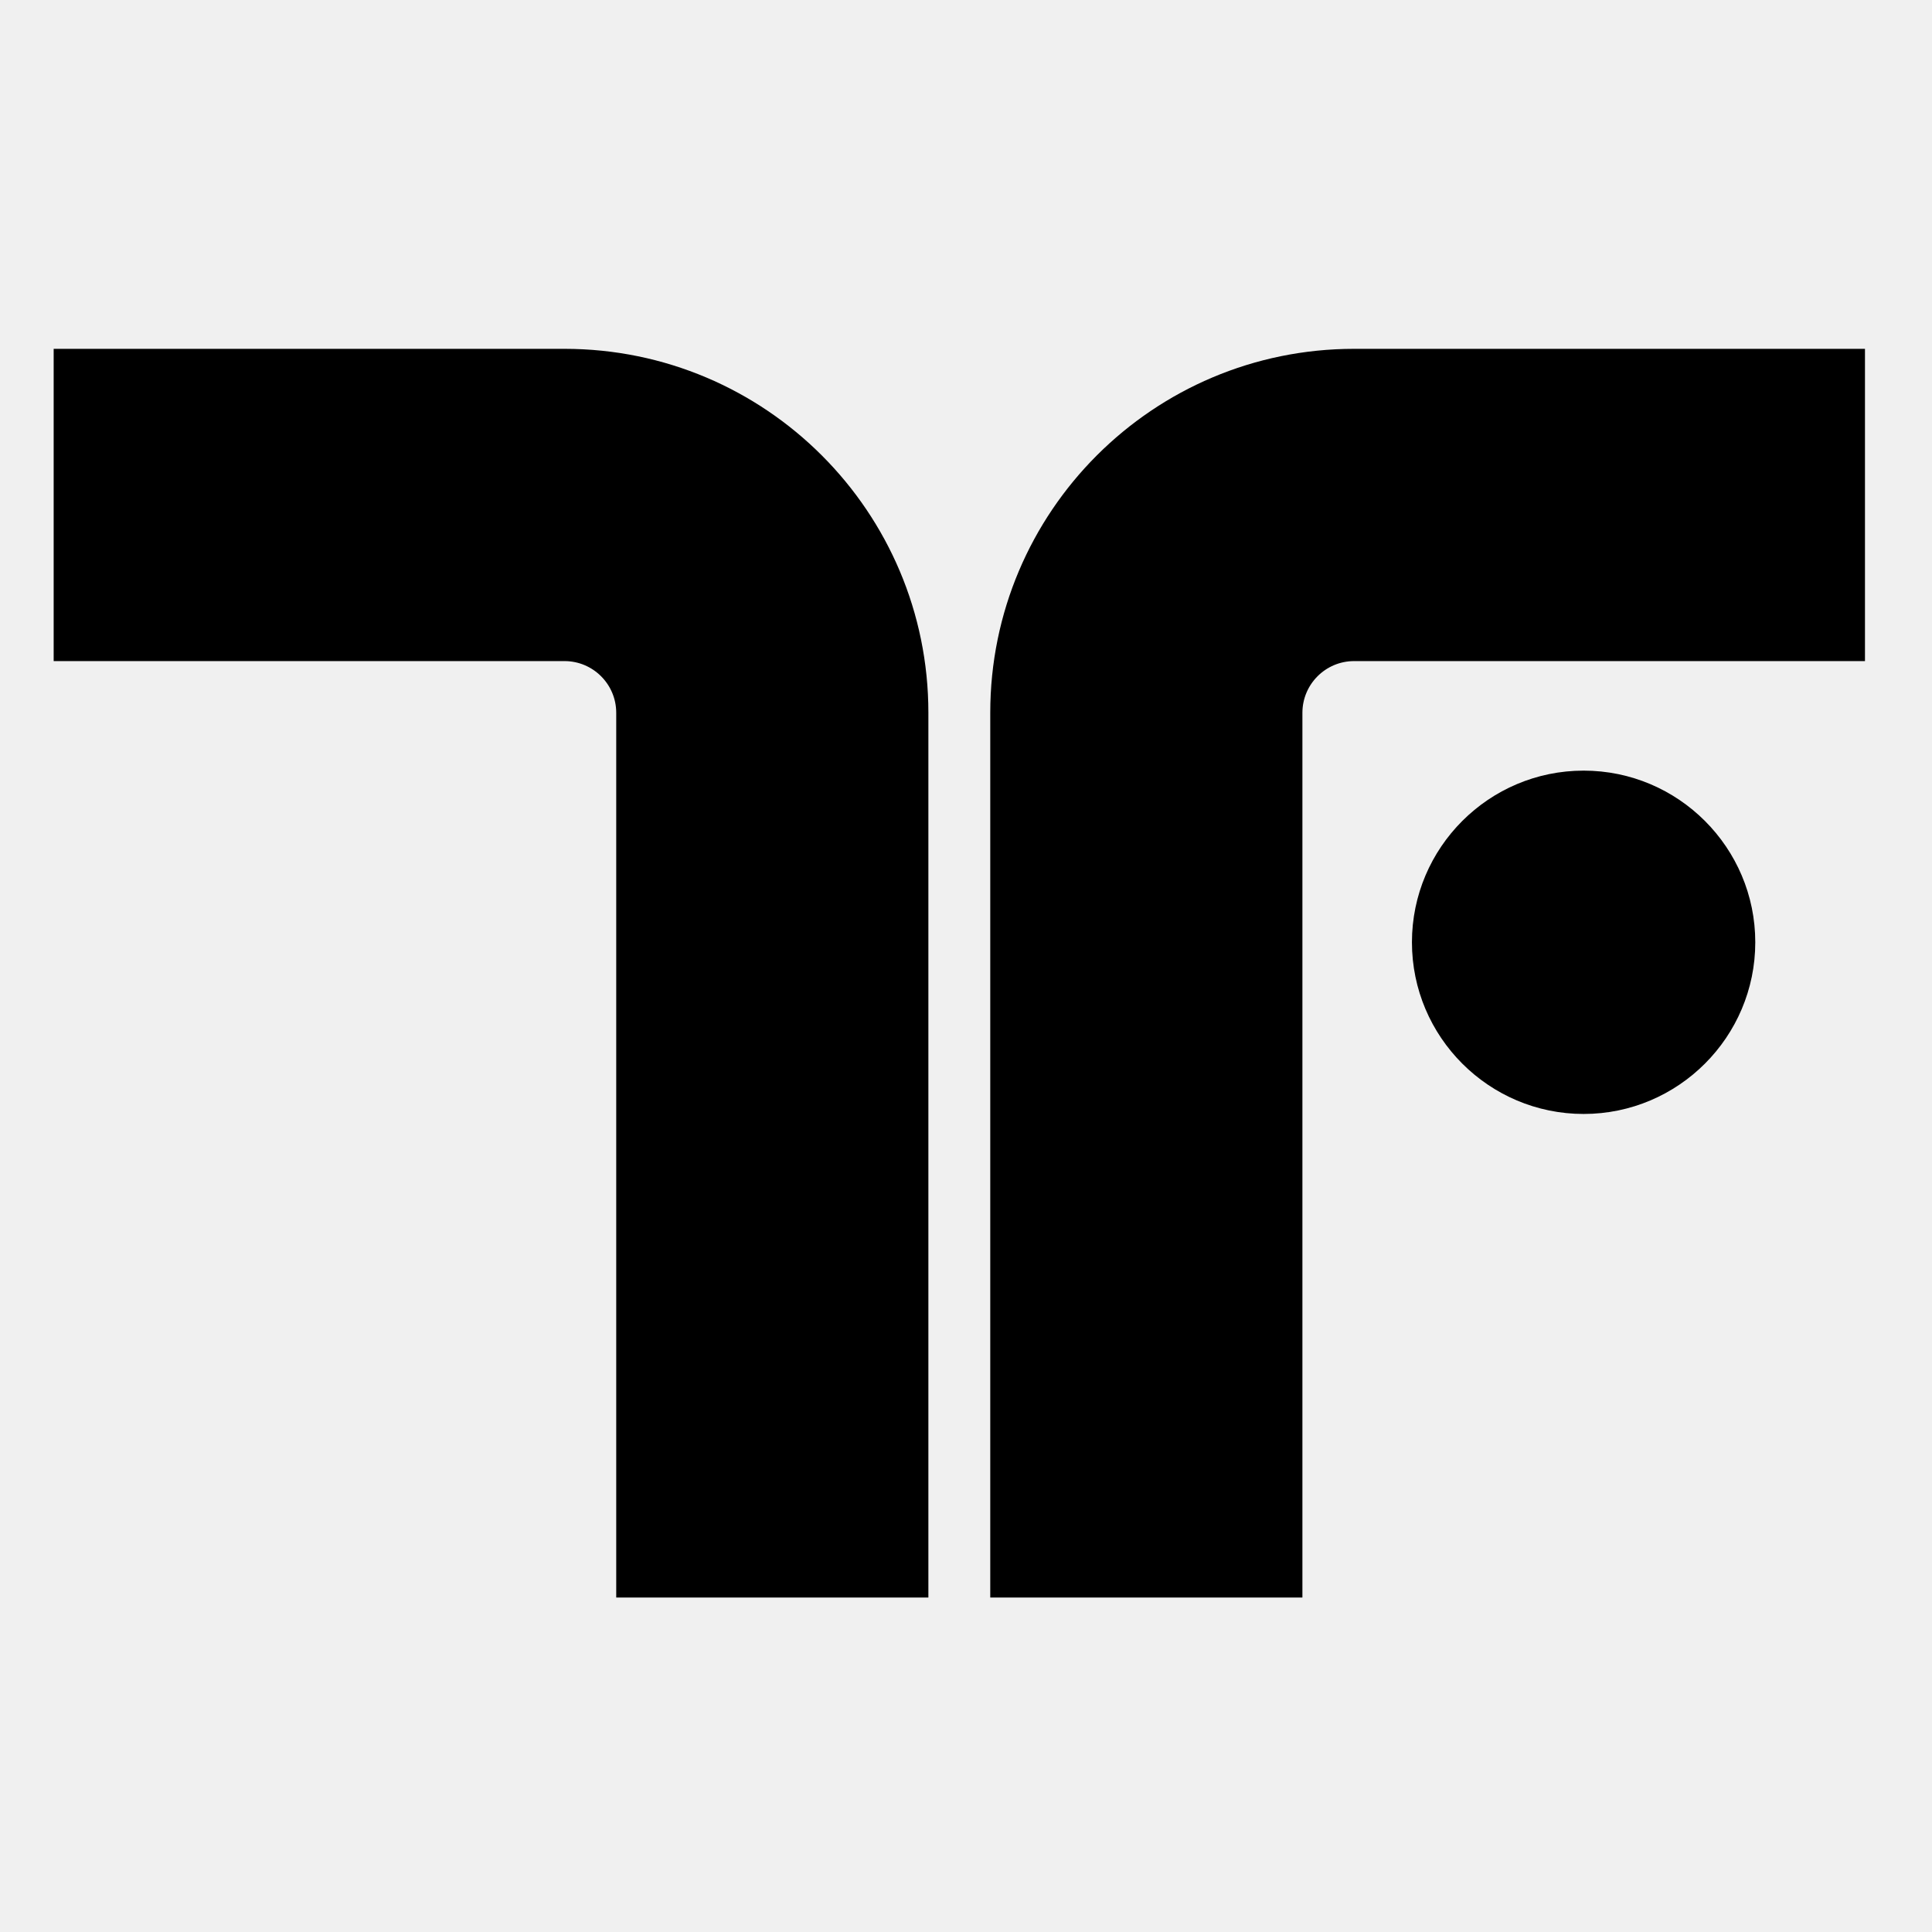
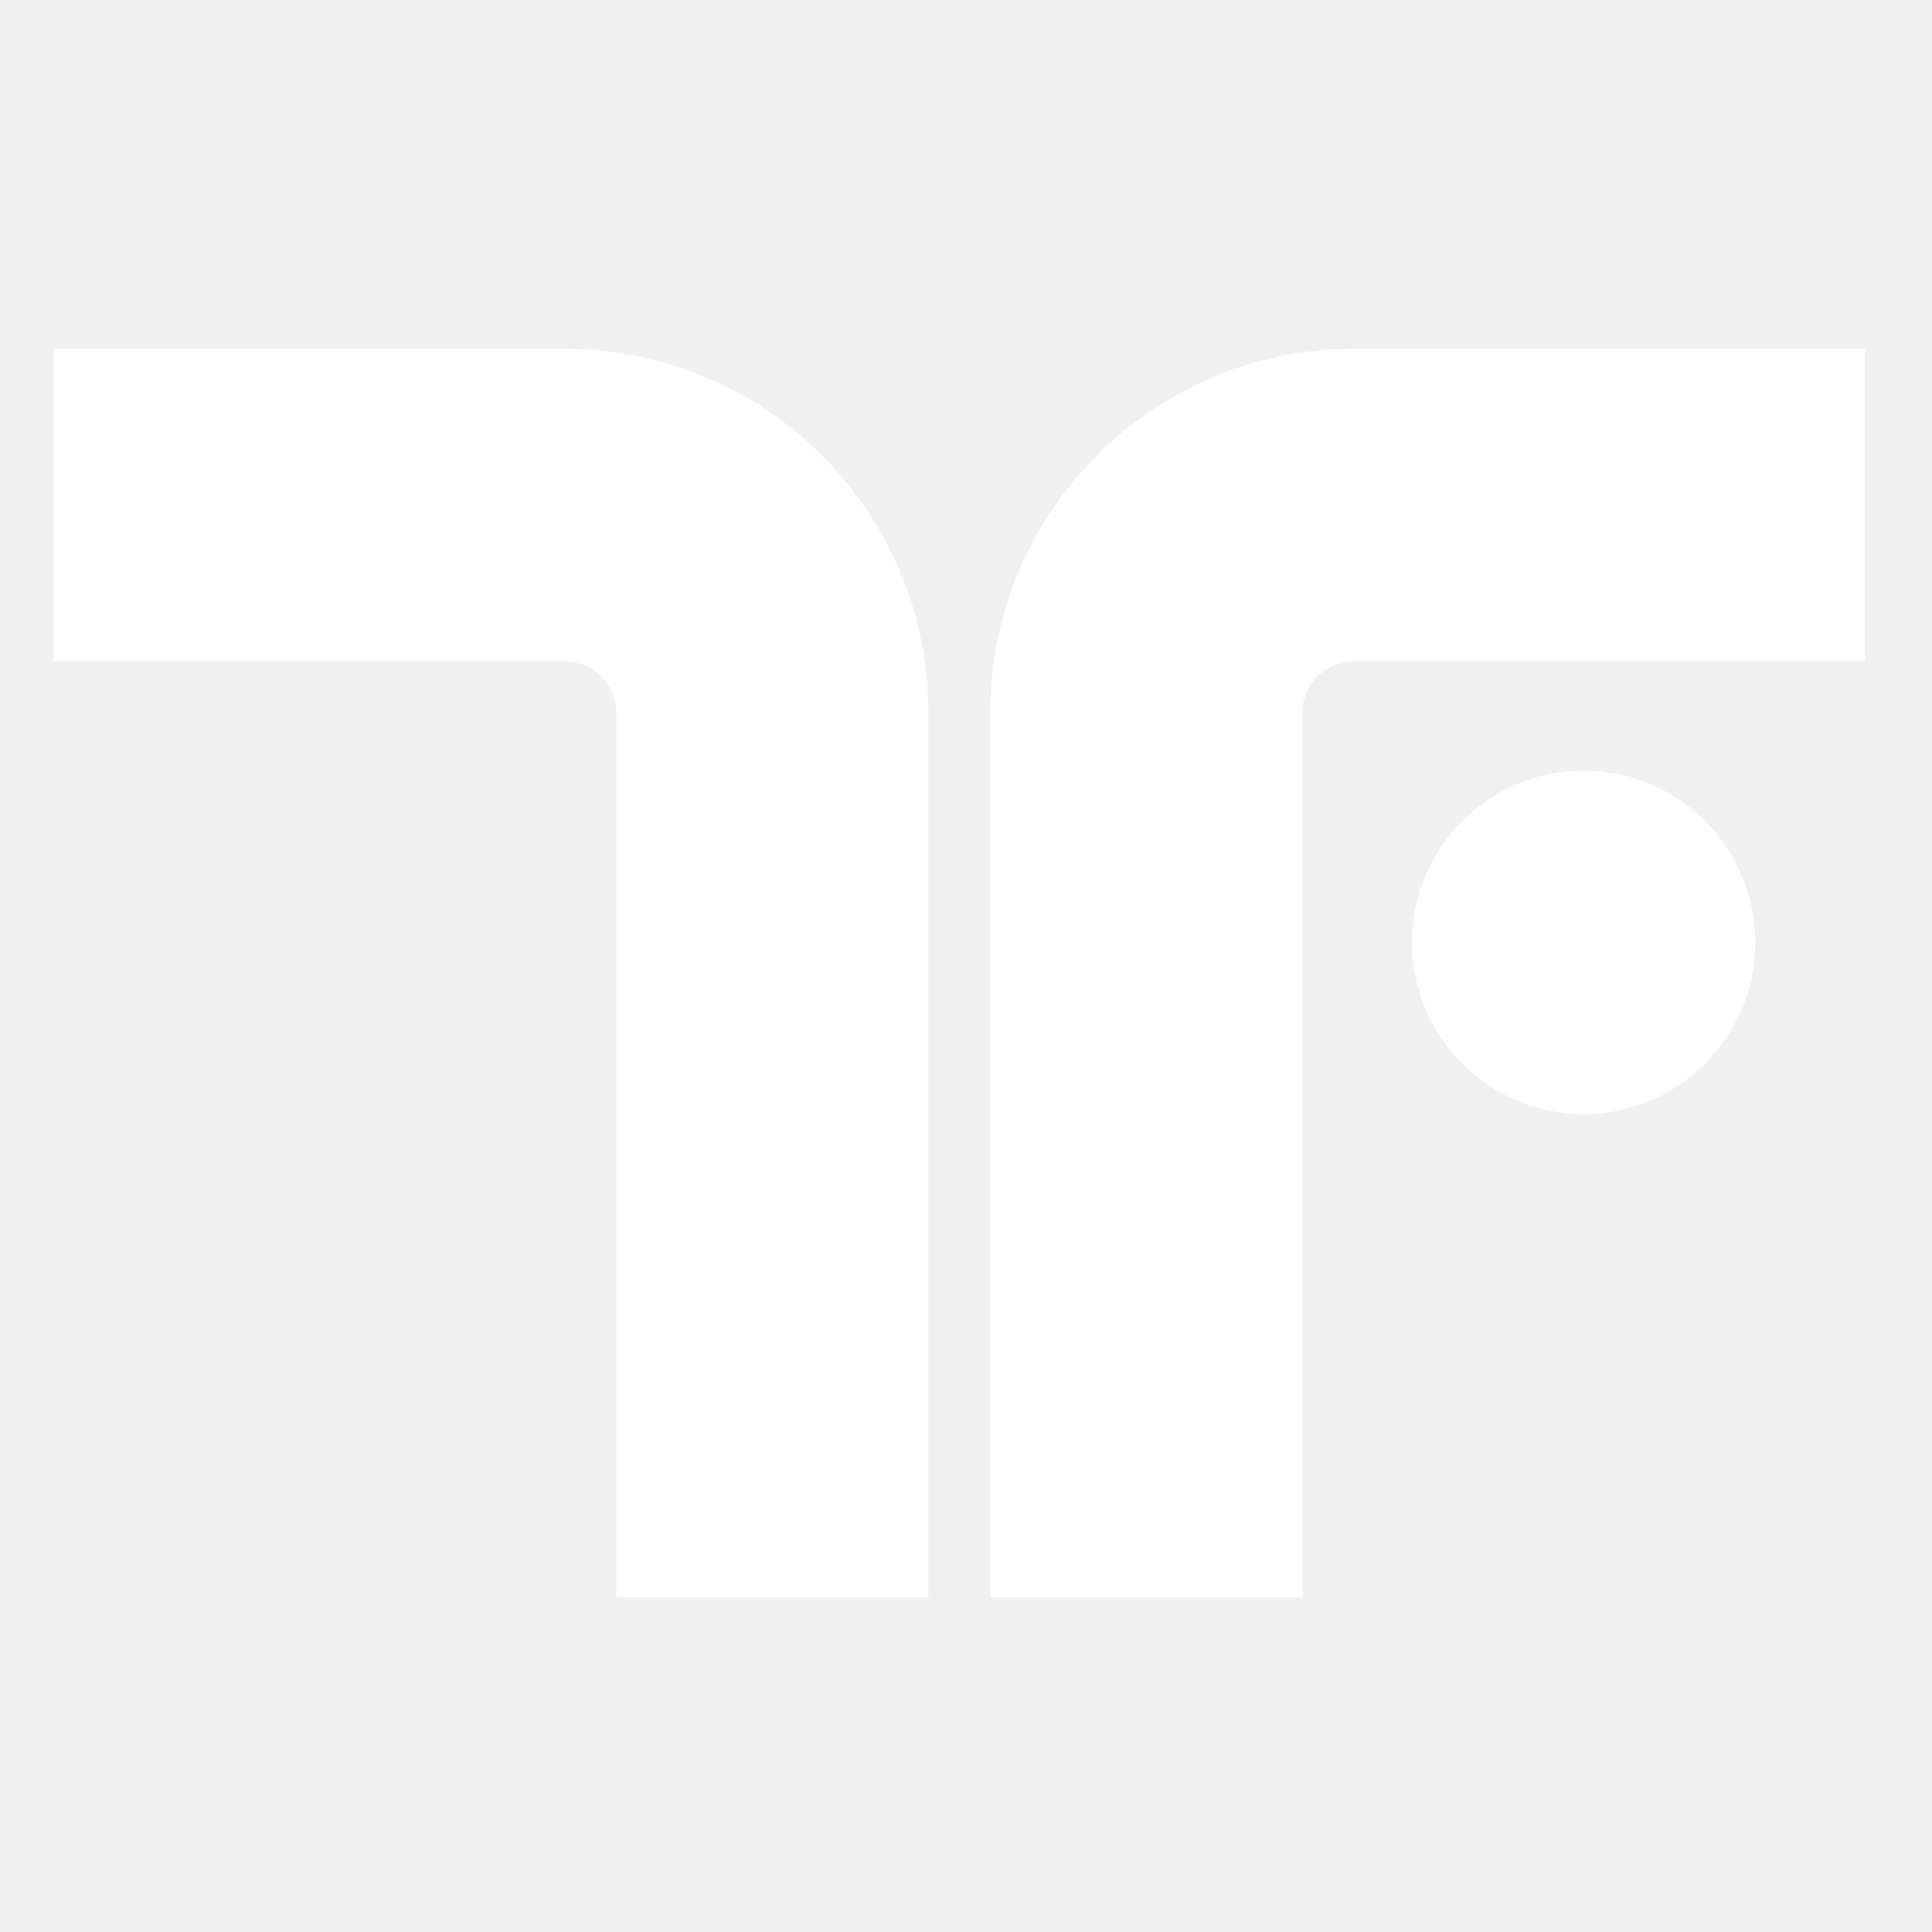
<svg xmlns="http://www.w3.org/2000/svg" width="72" height="72" viewBox="0 0 72 72" fill="none">
-   <path d="M59.017 28.719C55.489 28.719 52.619 31.589 52.619 35.116C52.619 38.644 55.489 41.514 59.017 41.514C62.544 41.514 65.414 38.644 65.414 35.116C65.414 31.589 62.544 28.719 59.017 28.719Z" fill="black" style="fill:black;fill-opacity:1;" />
-   <path d="M69.499 13H50.464C42.974 13 36.904 19.071 36.904 26.561V59.536H48.537V26.564C48.537 25.5 49.401 24.637 50.464 24.637H69.502V13H69.499Z" fill="black" style="fill:black;fill-opacity:1;" />
-   <path d="M2.003 13H21.038C28.527 13 34.598 19.071 34.598 26.561V59.536H22.965V26.564C22.965 25.5 22.101 24.637 21.038 24.637H2V13H2.003Z" fill="black" style="fill:black;fill-opacity:1;" />
+   <path d="M59.017 28.719C55.489 28.719 52.619 31.589 52.619 35.116C52.619 38.644 55.489 41.514 59.017 41.514C62.544 41.514 65.414 38.644 65.414 35.116C65.414 31.589 62.544 28.719 59.017 28.719Z" fill="white" style="fill:white;fill-opacity:1;" />
+   <path d="M69.499 13H50.464C42.974 13 36.904 19.071 36.904 26.561V59.536H48.537V26.564C48.537 25.5 49.401 24.637 50.464 24.637H69.502V13H69.499Z" fill="white" style="fill:white;fill-opacity:1;" />
+   <path d="M2.003 13H21.038C28.527 13 34.598 19.071 34.598 26.561V59.536H22.965V26.564C22.965 25.5 22.101 24.637 21.038 24.637H2V13H2.003Z" fill="white" style="fill:white;fill-opacity:1;" />
</svg>
